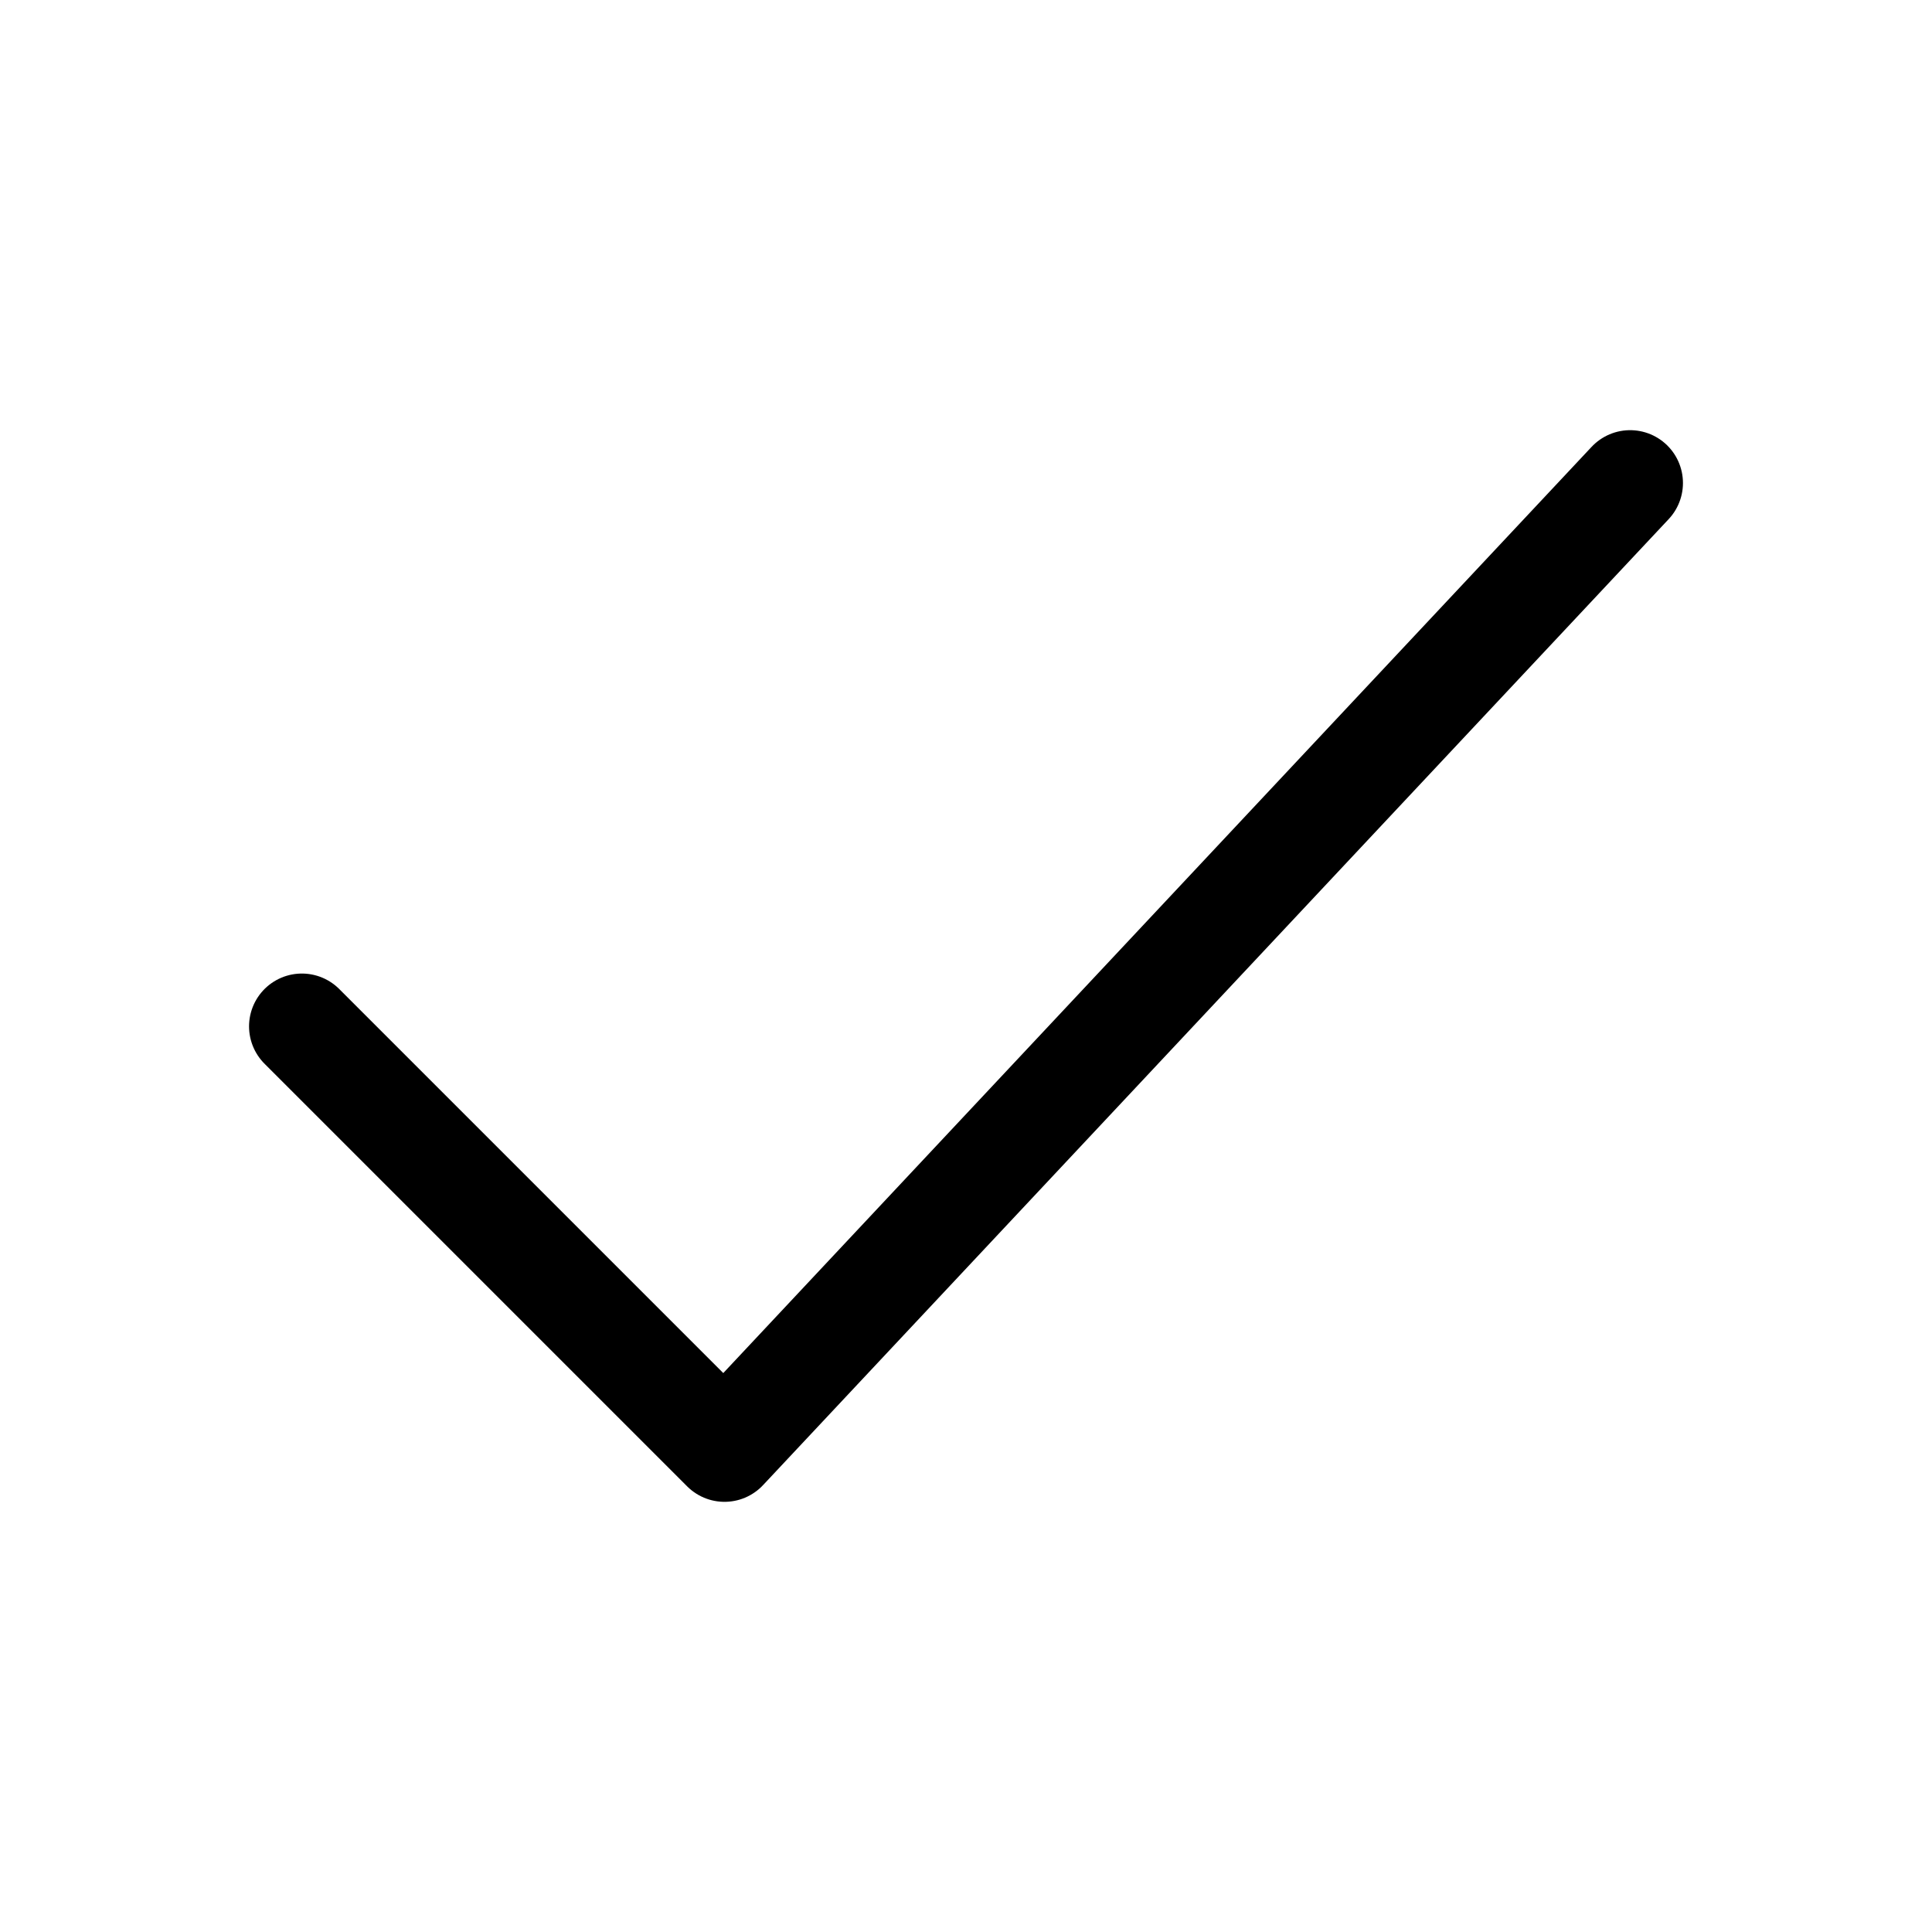
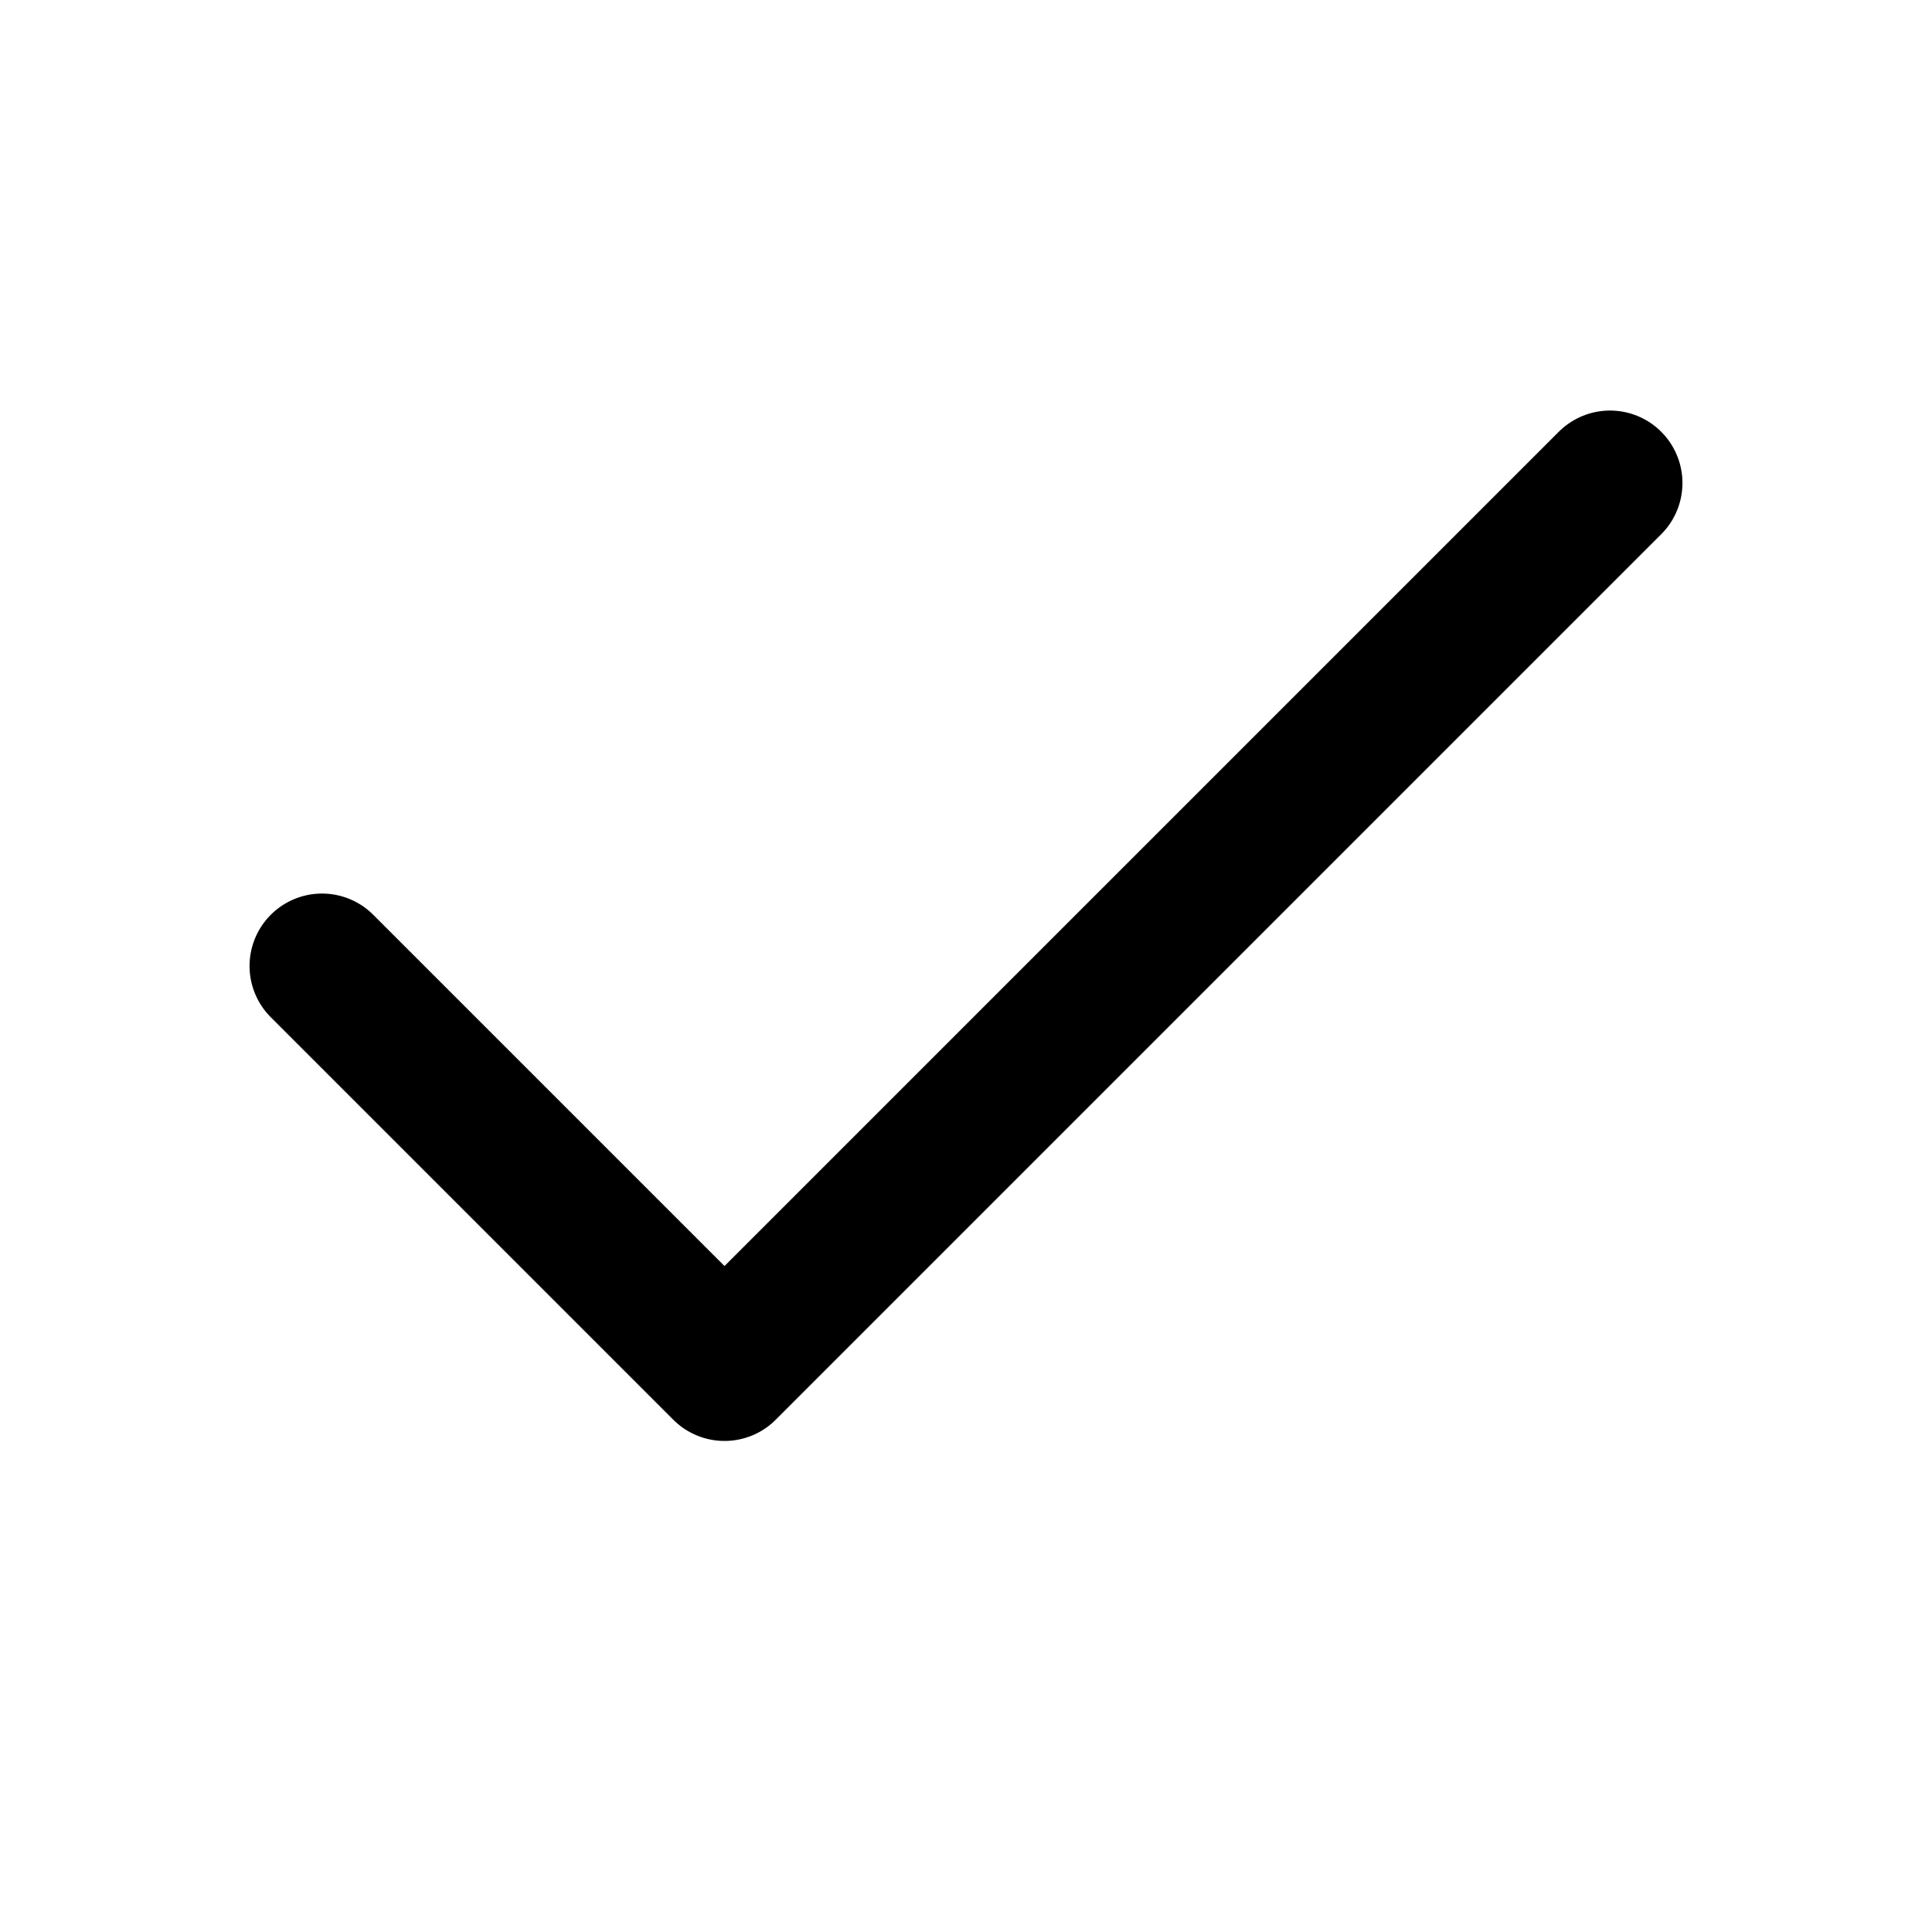
- <svg xmlns="http://www.w3.org/2000/svg" viewBox="0 0 64 64" fill="none">
-   <g stroke="currentColor" stroke-width="3.5" stroke-linecap="round" stroke-linejoin="round">
-     <path d="m10 34 14 14 30-32" />
-   </g>
+ <svg xmlns="http://www.w3.org/2000/svg" viewBox="0 0 24 24" fill="none" stroke="currentColor" stroke-width="1.8" stroke-linecap="round" stroke-linejoin="round" aria-hidden="true">
+   <path d="m4 12 5 5L20 6" />
</svg>
